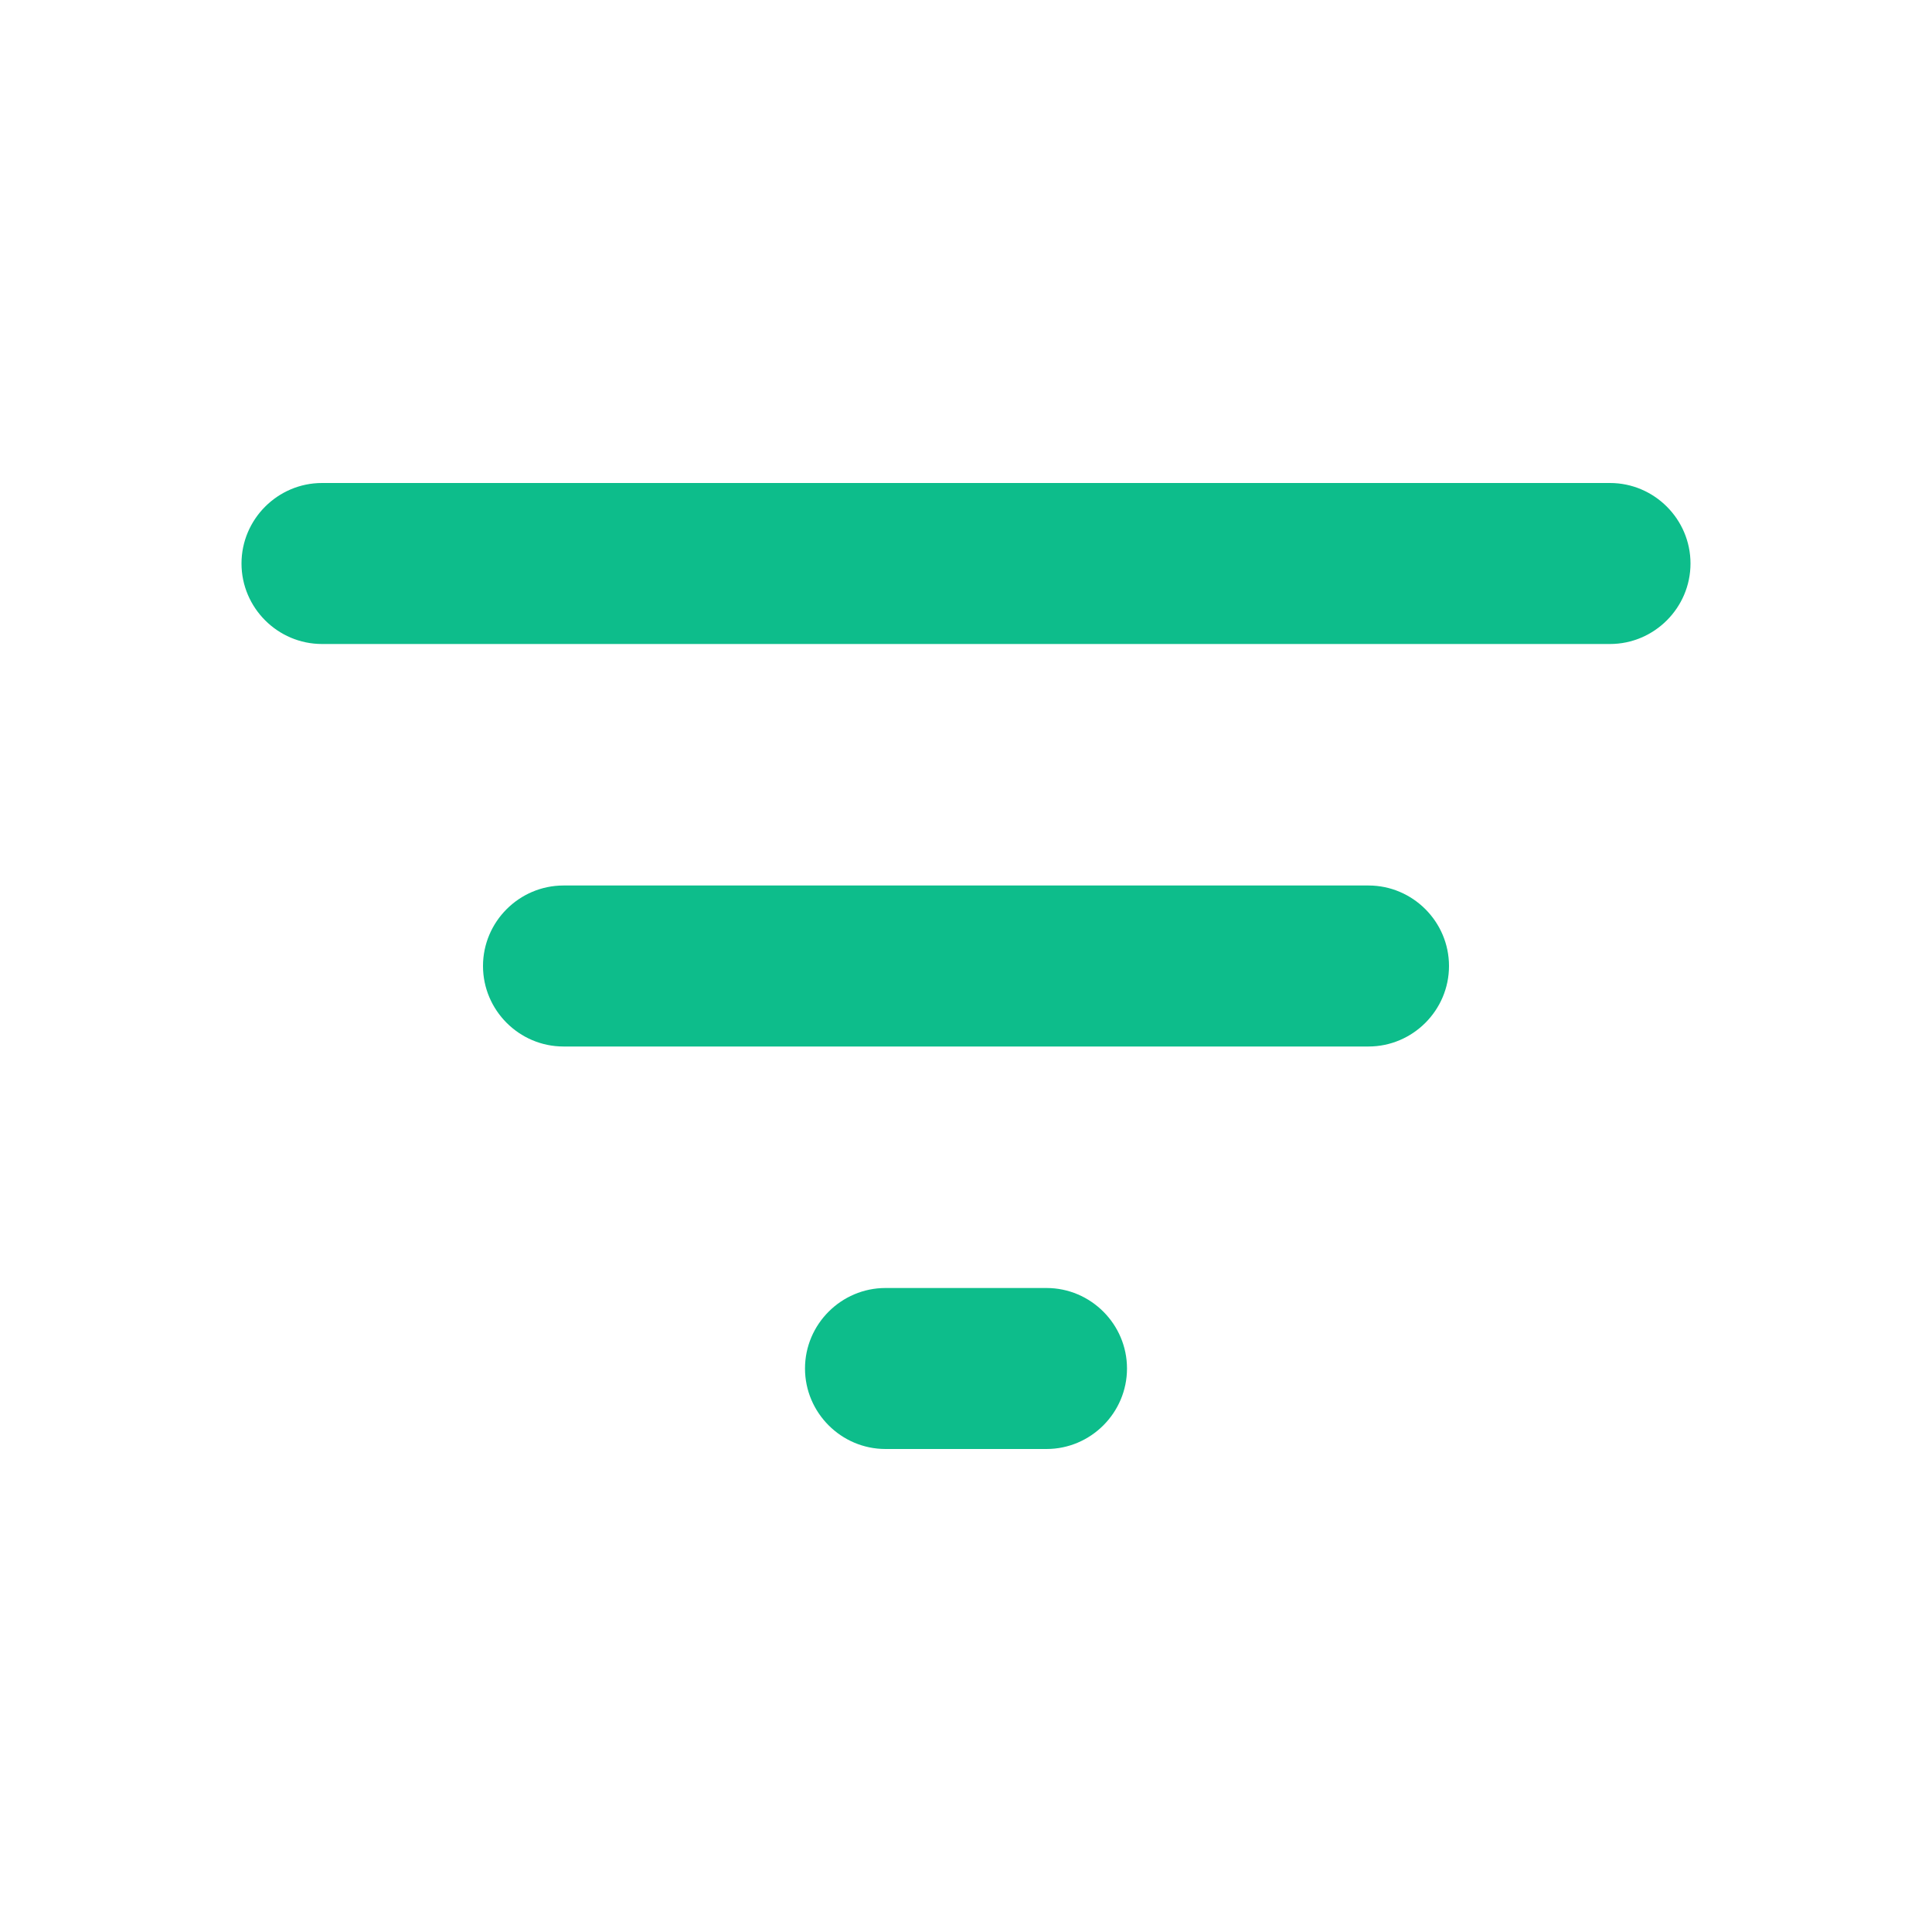
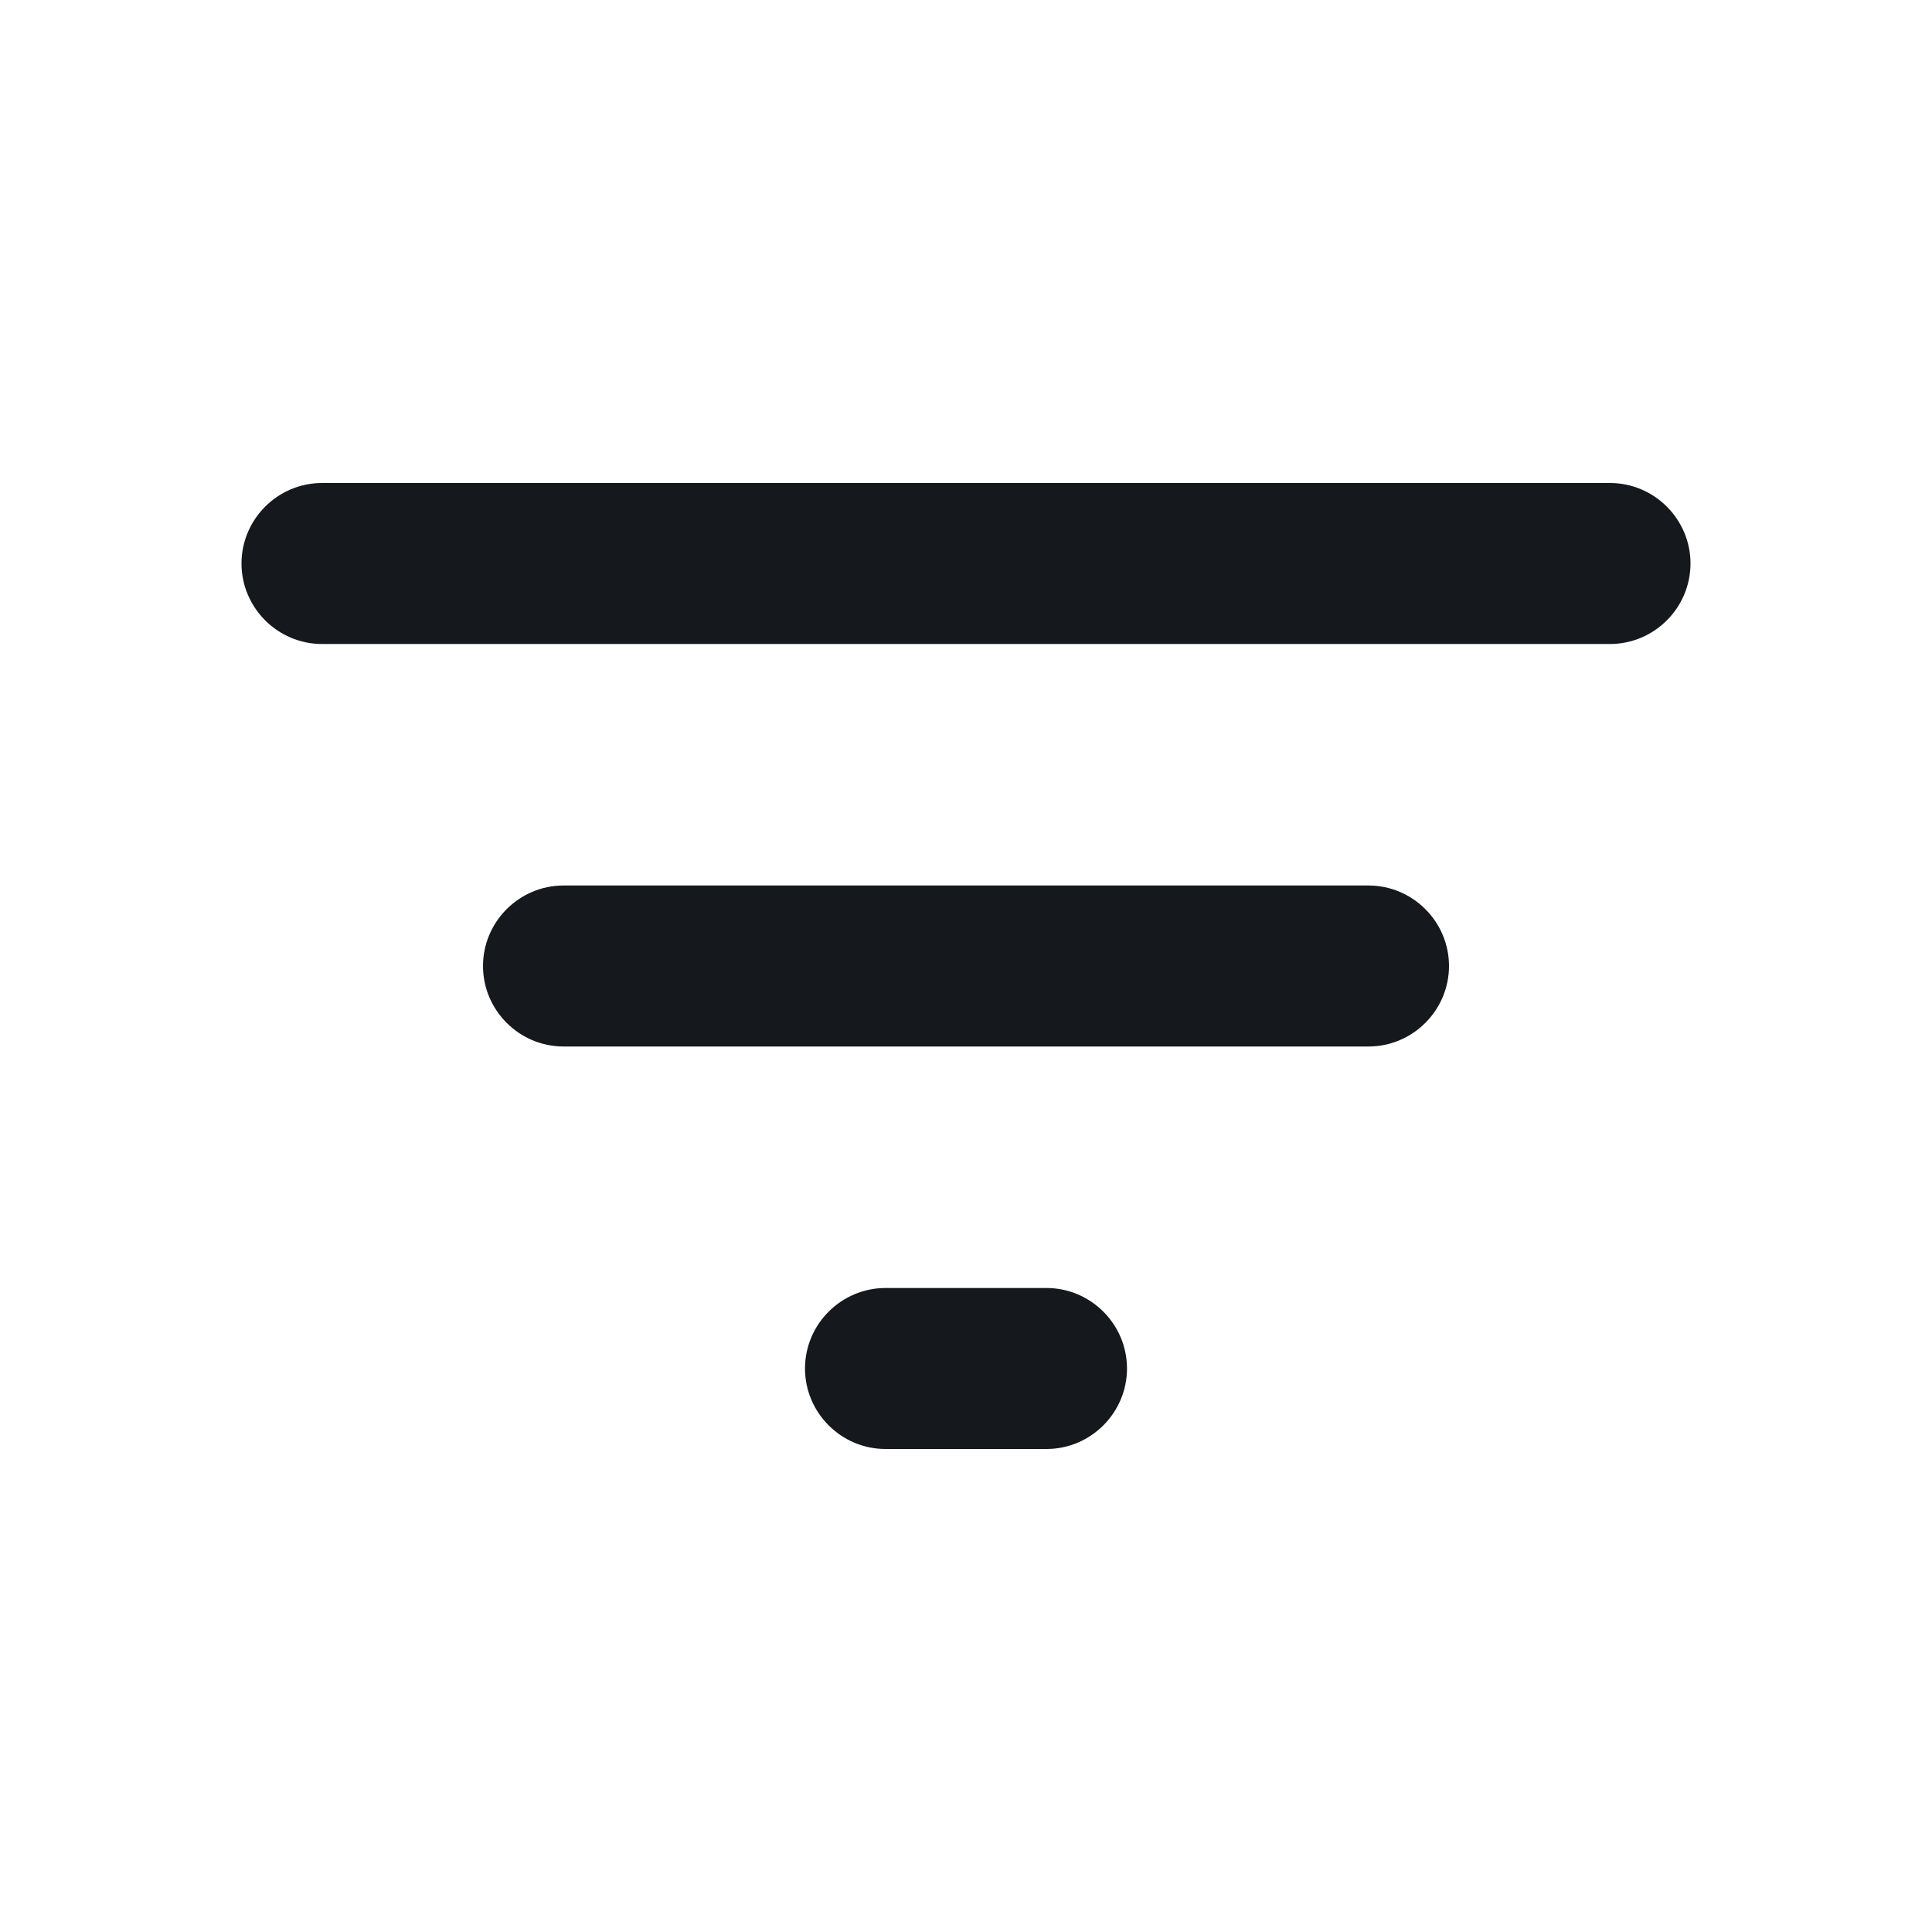
<svg xmlns="http://www.w3.org/2000/svg" width="24" height="24" viewBox="0 0 24 24" fill="none">
-   <path d="M11 18H13C13.55 18 14 17.55 14 17C14 16.45 13.55 16 13 16H11C10.45 16 10 16.45 10 17C10 17.55 10.45 18 11 18ZM3 7C3 7.55 3.45 8 4 8H20C20.55 8 21 7.55 21 7C21 6.45 20.55 6 20 6H4C3.45 6 3 6.45 3 7ZM7 13H17C17.55 13 18 12.55 18 12C18 11.45 17.55 11 17 11H7C6.45 11 6 11.45 6 12C6 12.55 6.45 13 7 13Z" fill="#0DBD8B" />
+   <path d="M11 18H13C13.55 18 14 17.55 14 17C14 16.45 13.55 16 13 16H11C10.45 16 10 16.45 10 17C10 17.55 10.45 18 11 18ZM3 7C3 7.55 3.45 8 4 8H20C20.55 8 21 7.55 21 7C21 6.45 20.55 6 20 6H4C3.45 6 3 6.45 3 7ZM7 13H17C17.55 13 18 12.55 18 12C18 11.45 17.55 11 17 11H7C6.45 11 6 11.45 6 12C6 12.55 6.45 13 7 13Z" fill="#15191E" />
</svg>
